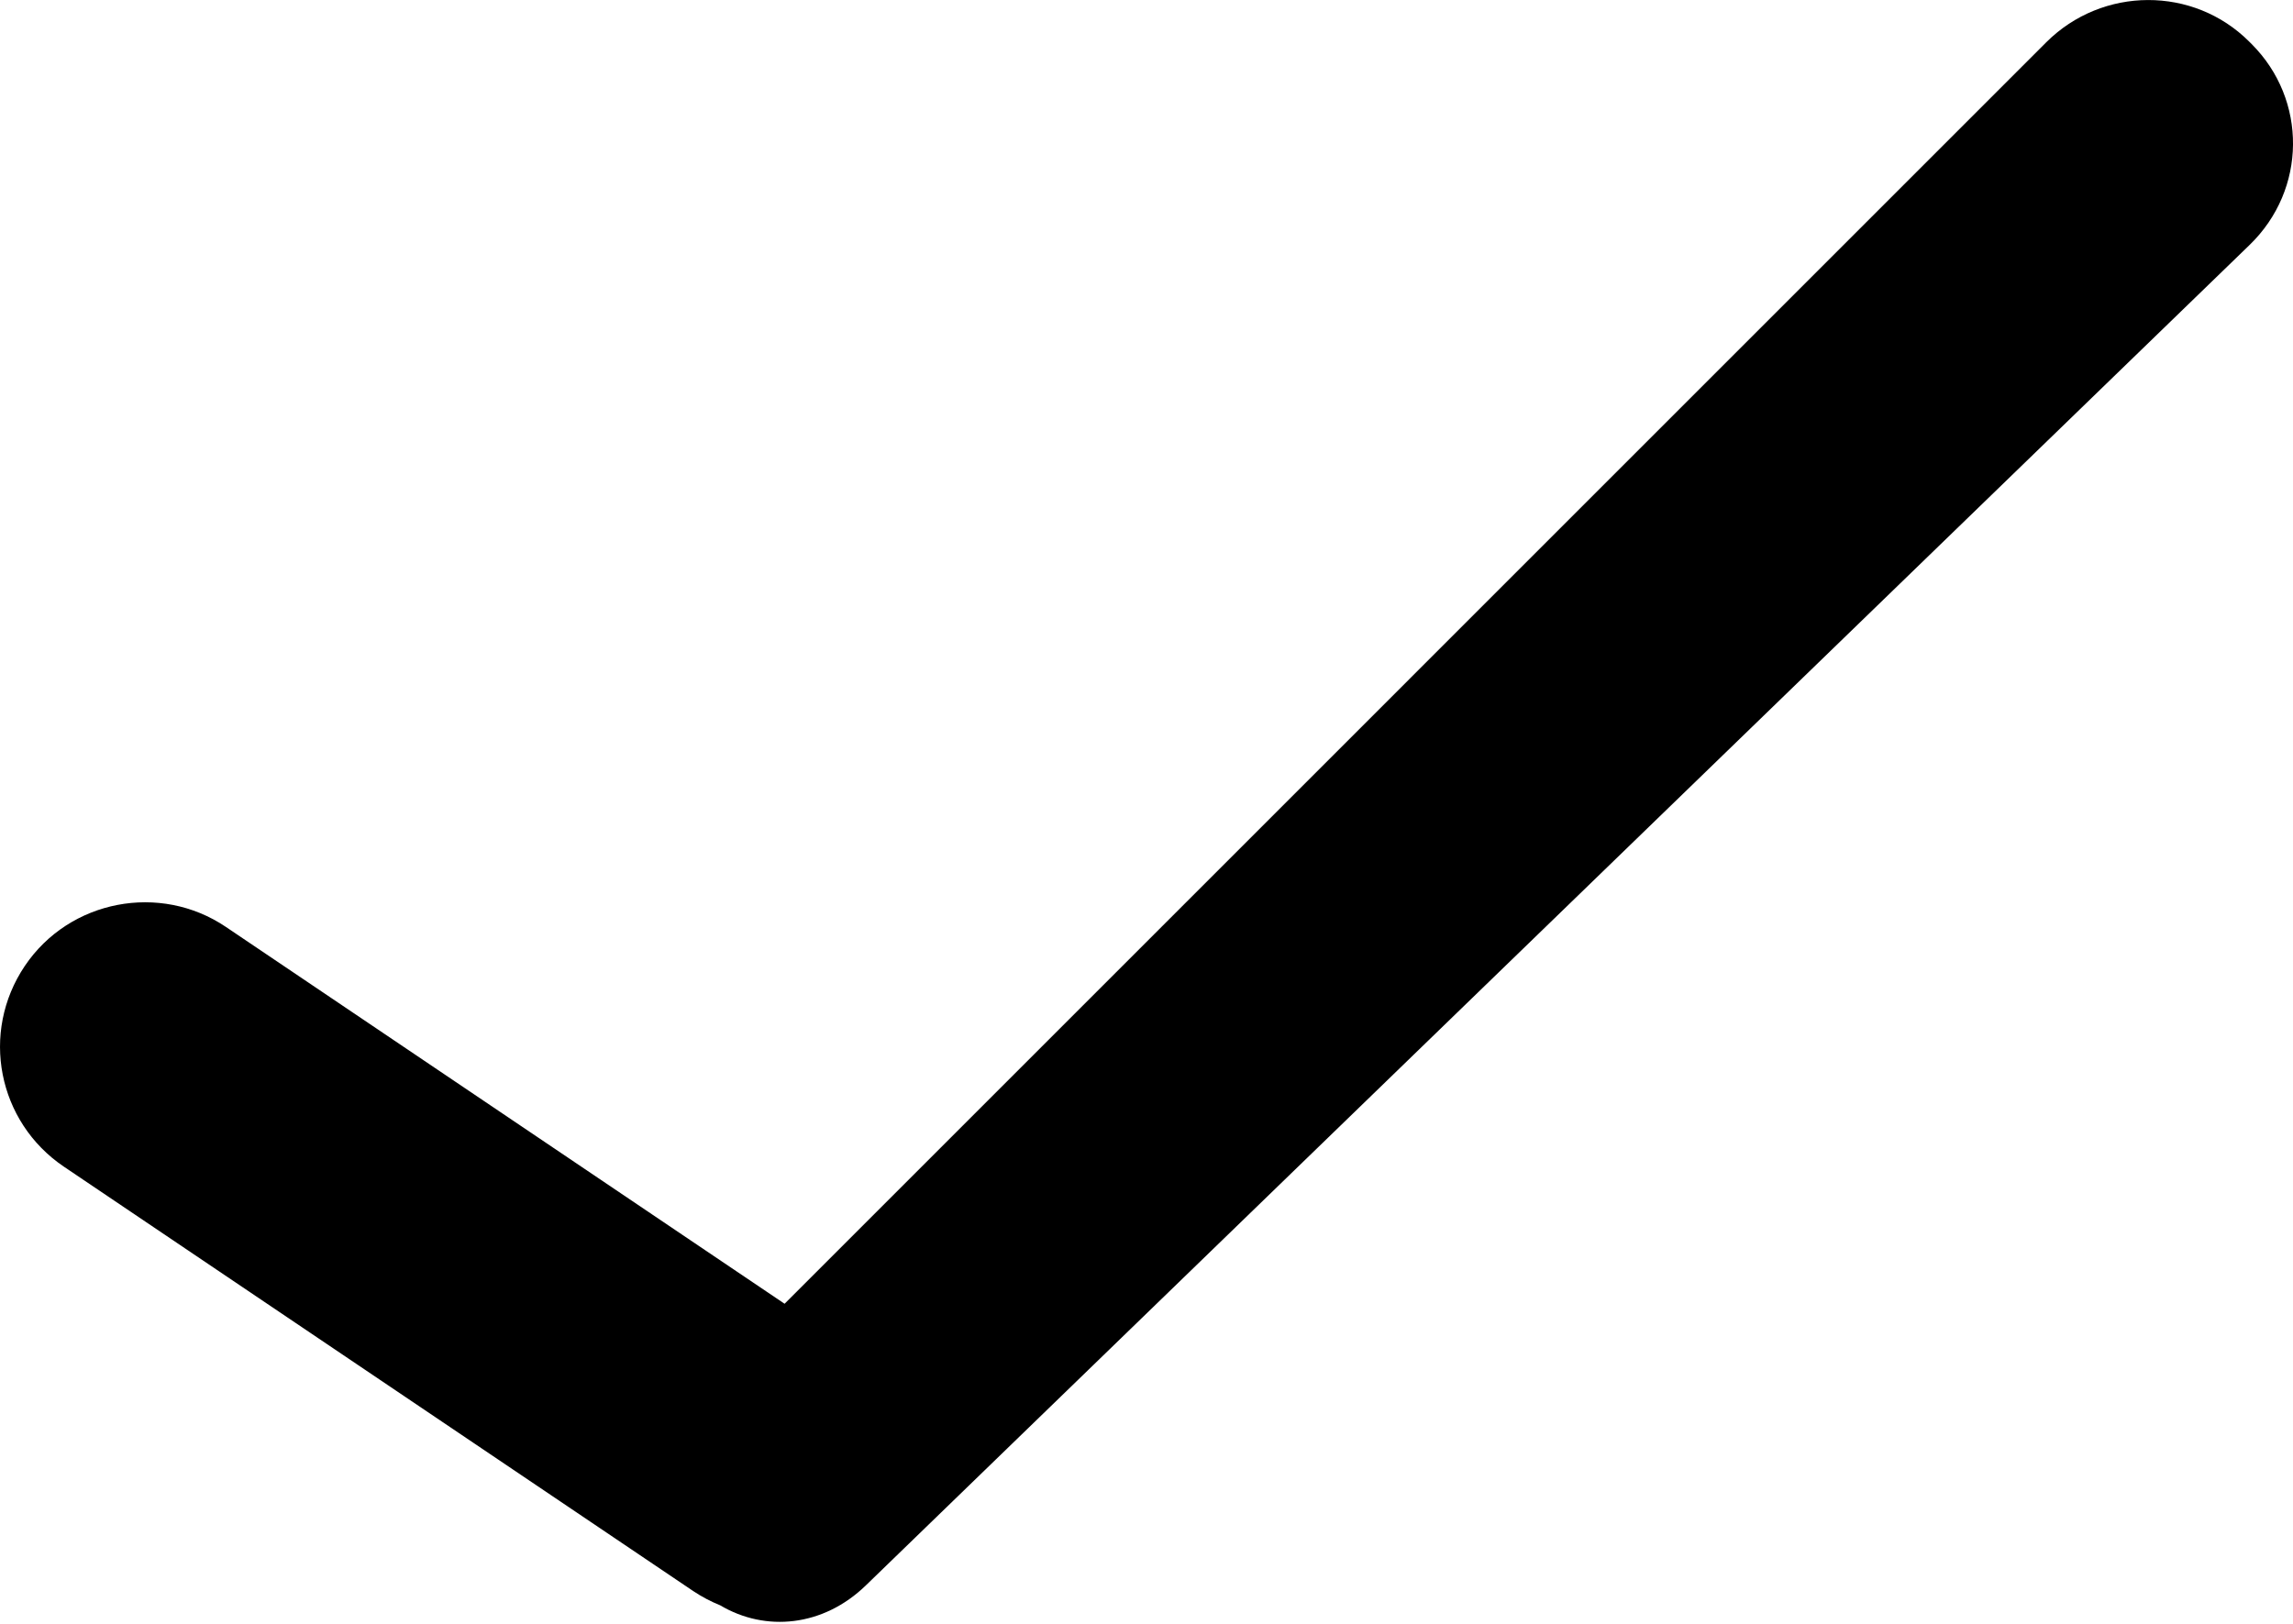
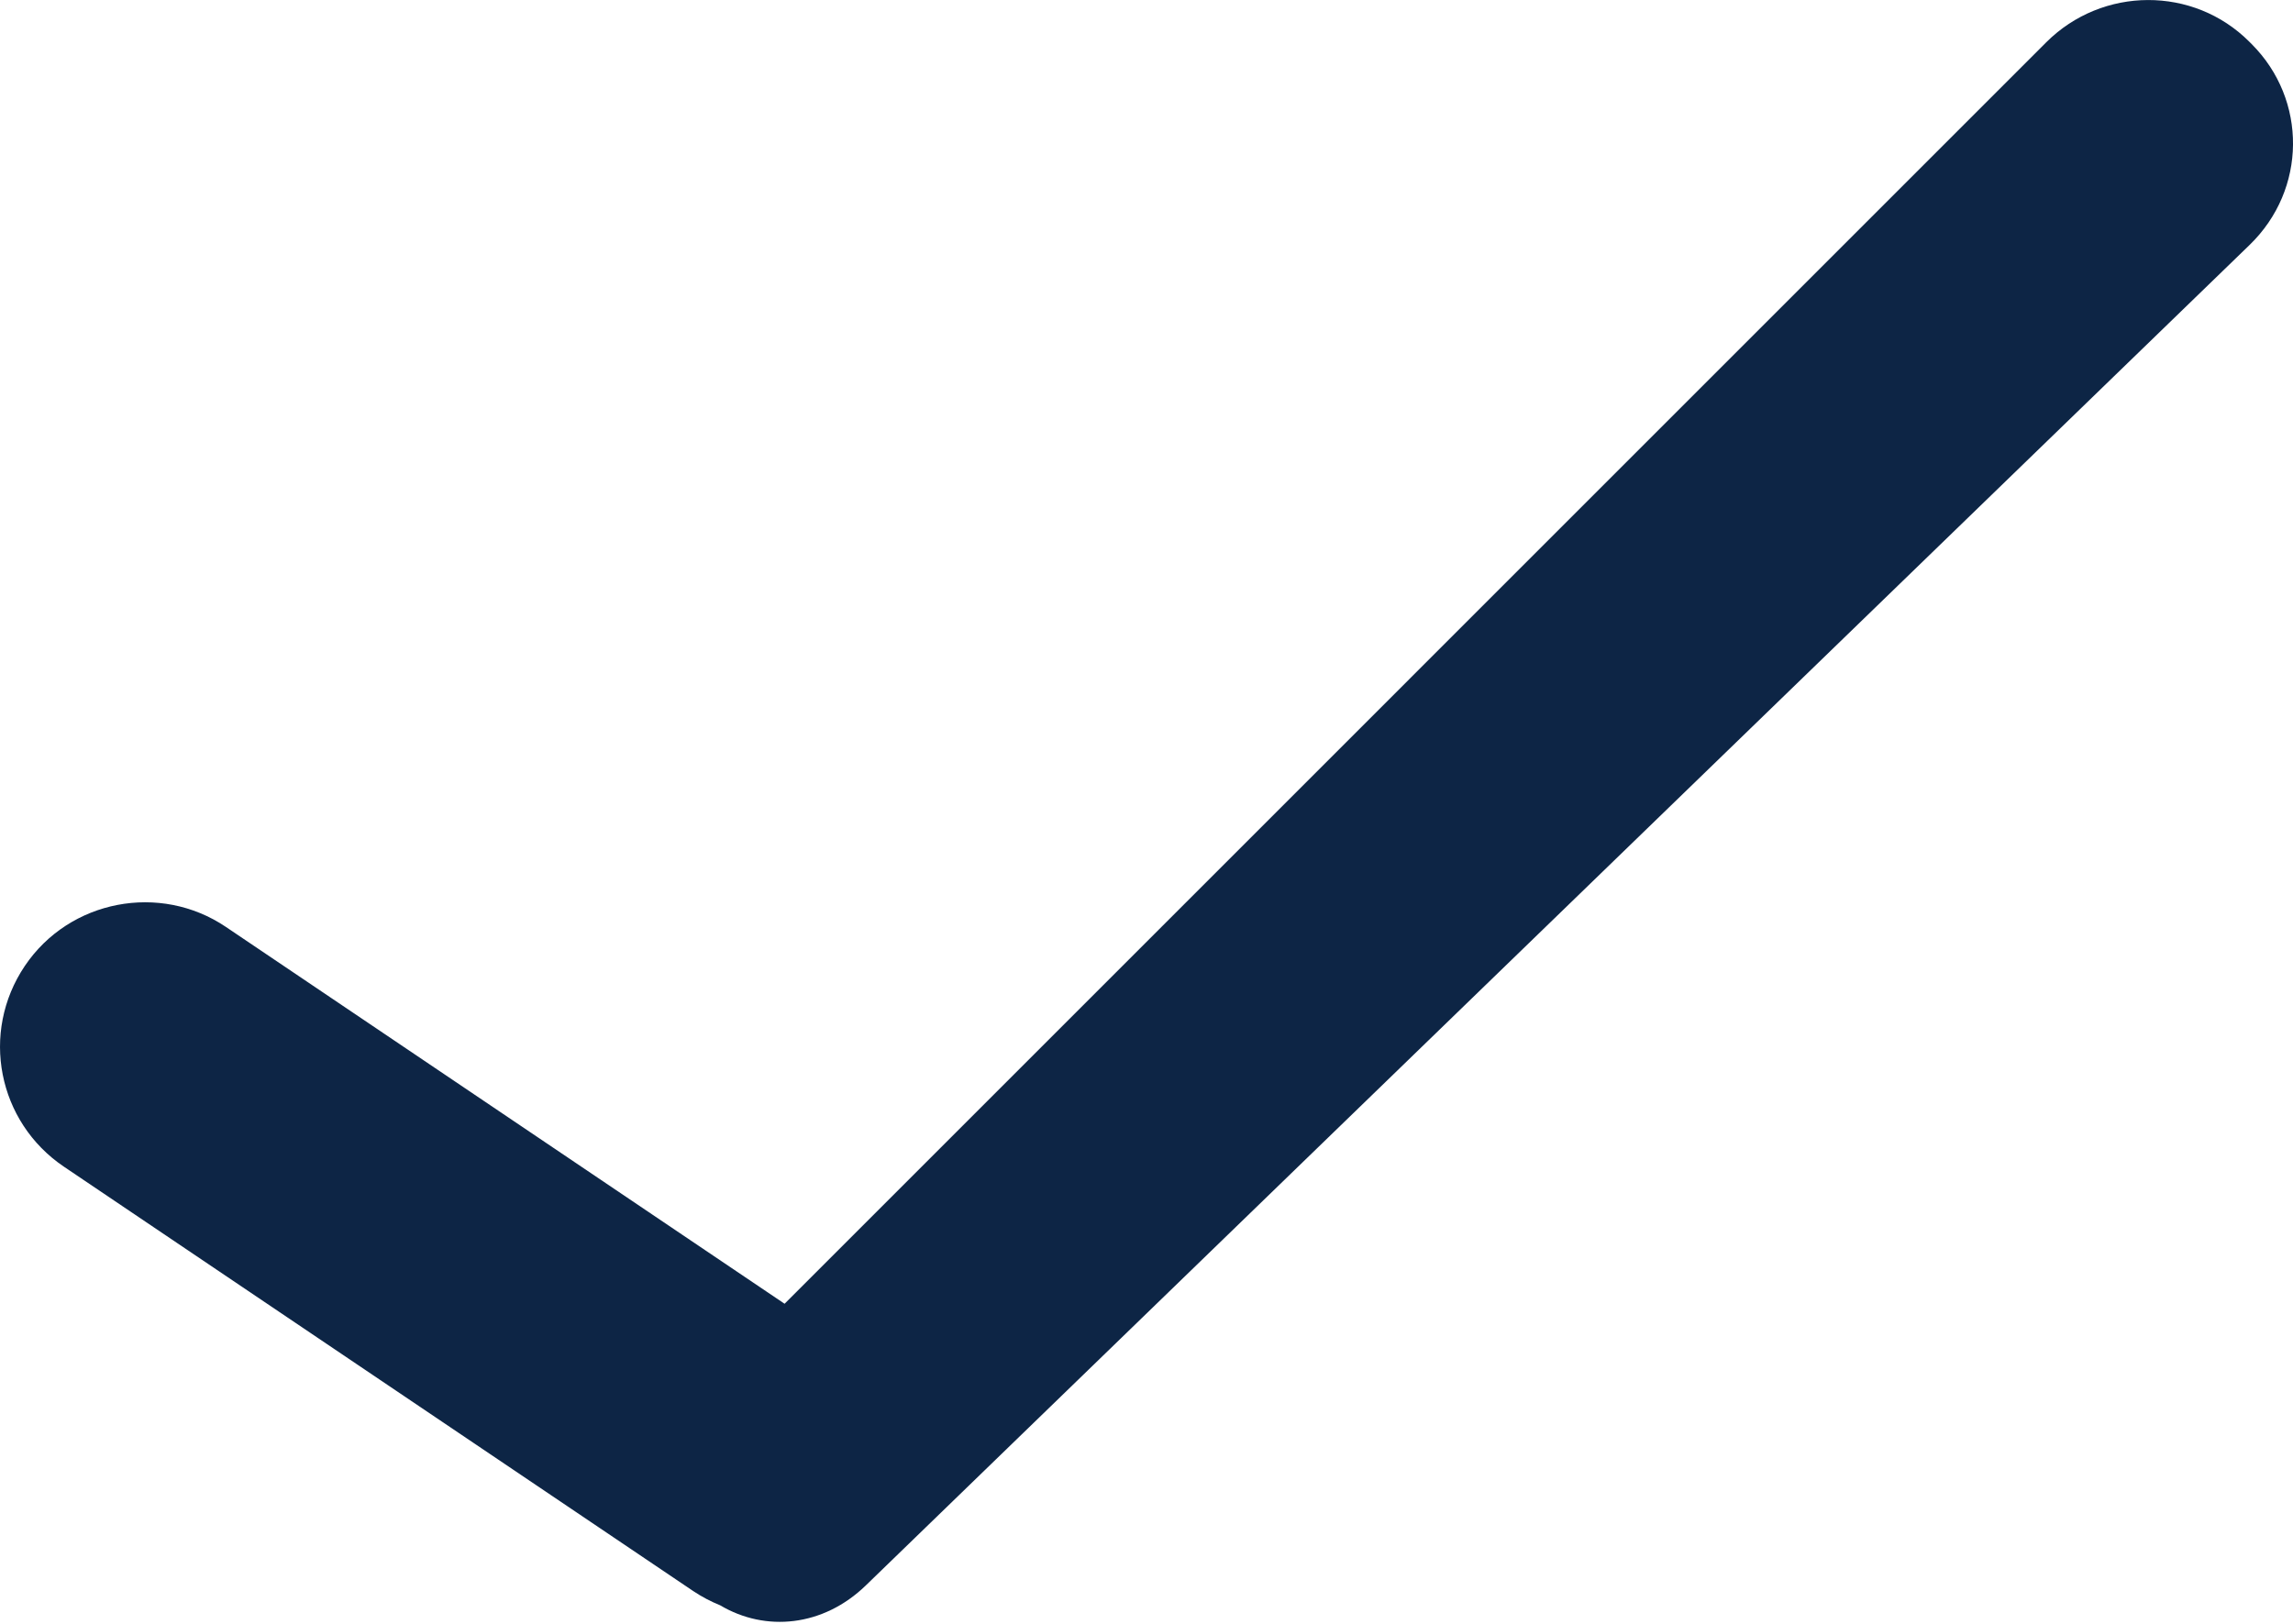
<svg xmlns="http://www.w3.org/2000/svg" width="24px" height="17px" viewBox="0 0 24 17" version="1.1">
  <defs />
  <g id="App-UI" stroke="none" stroke-width="1" fill="none" fill-rule="evenodd">
-     <g id="iPhone-SE" transform="translate(-252, -516)" fill="#000000">
+     <g id="iPhone-SE" transform="translate(-252, -516)" fill="#0D2545">
      <g id="Completado" transform="translate(234, 494)">
        <path d="M26.212,35.649 L20.363,31.703 C19.676,31.24 18.728,31.418 18.26,32.112 C17.79,32.81 17.976,33.746 18.669,34.214 L25.256,38.657 C25.346,38.717 25.441,38.767 25.538,38.806 C26.013,39.088 26.616,39.03 27.062,38.598 L41.546,24.564 C42.145,23.984 42.151,23.045 41.567,22.461 L41.542,22.436 C40.959,21.853 40.006,21.855 39.417,22.443 L26.212,35.649 Z" id="Combined-Shape" />
      </g>
    </g>
  </g>
</svg>
